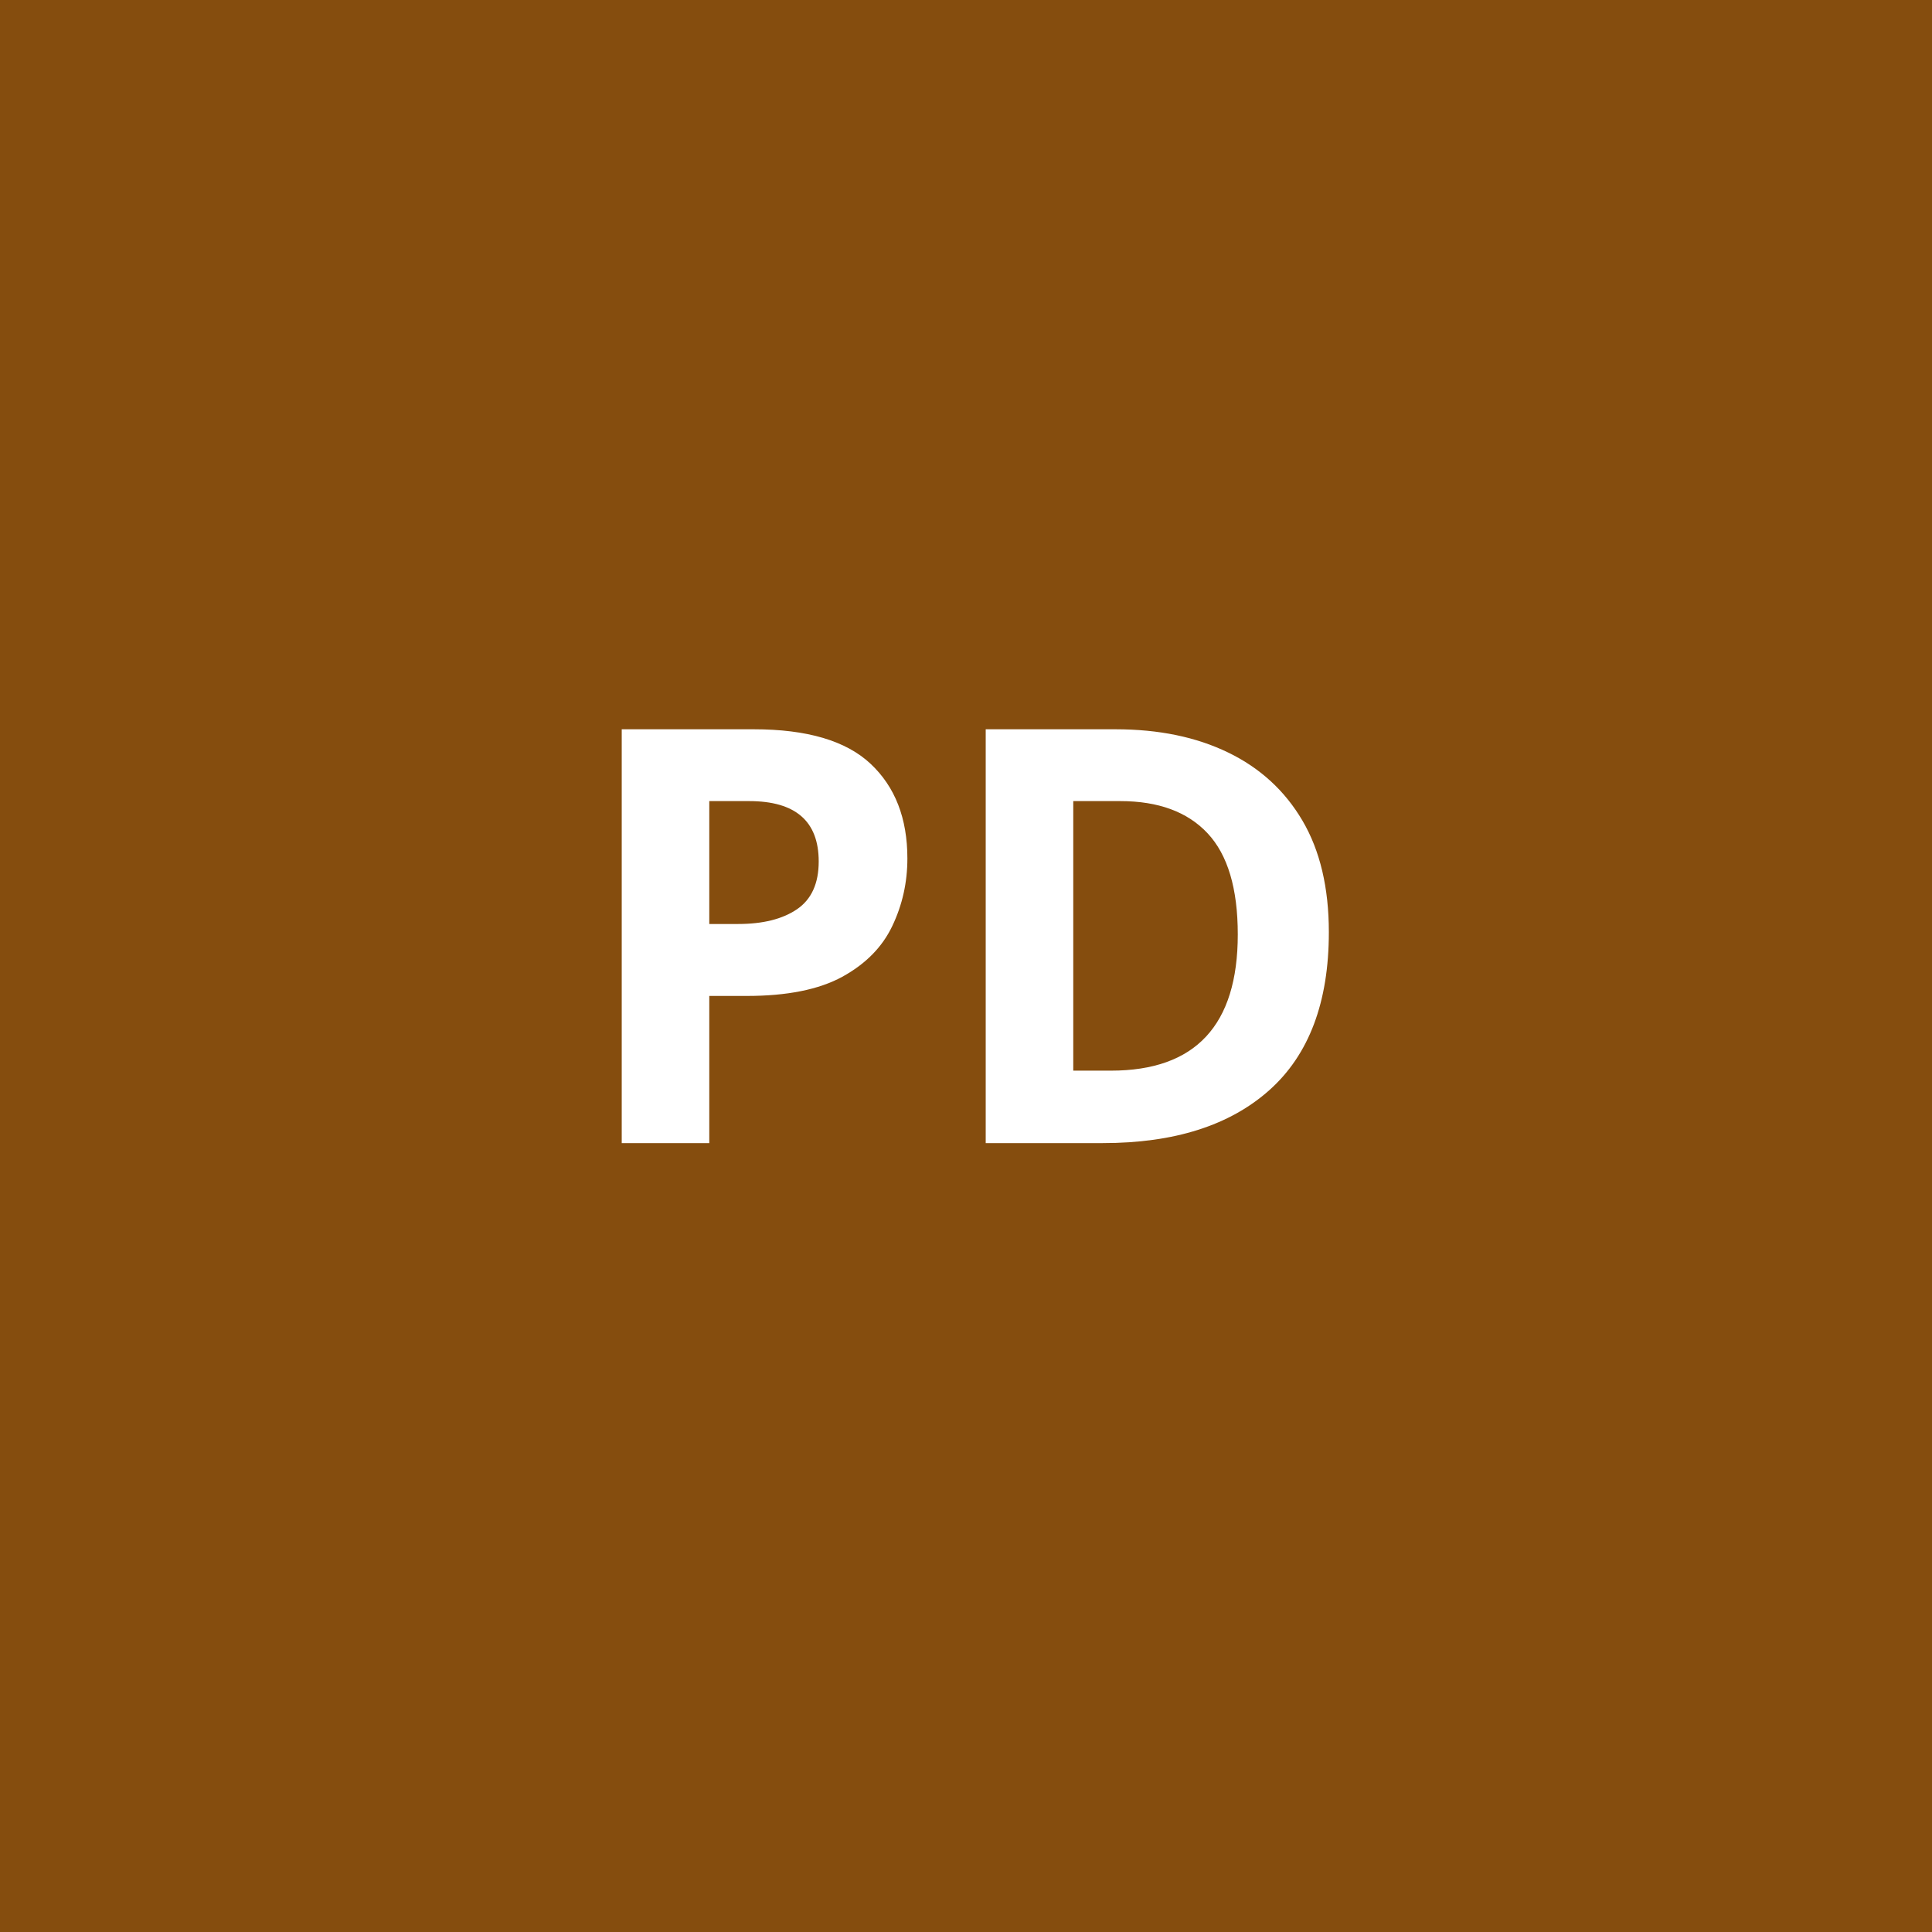
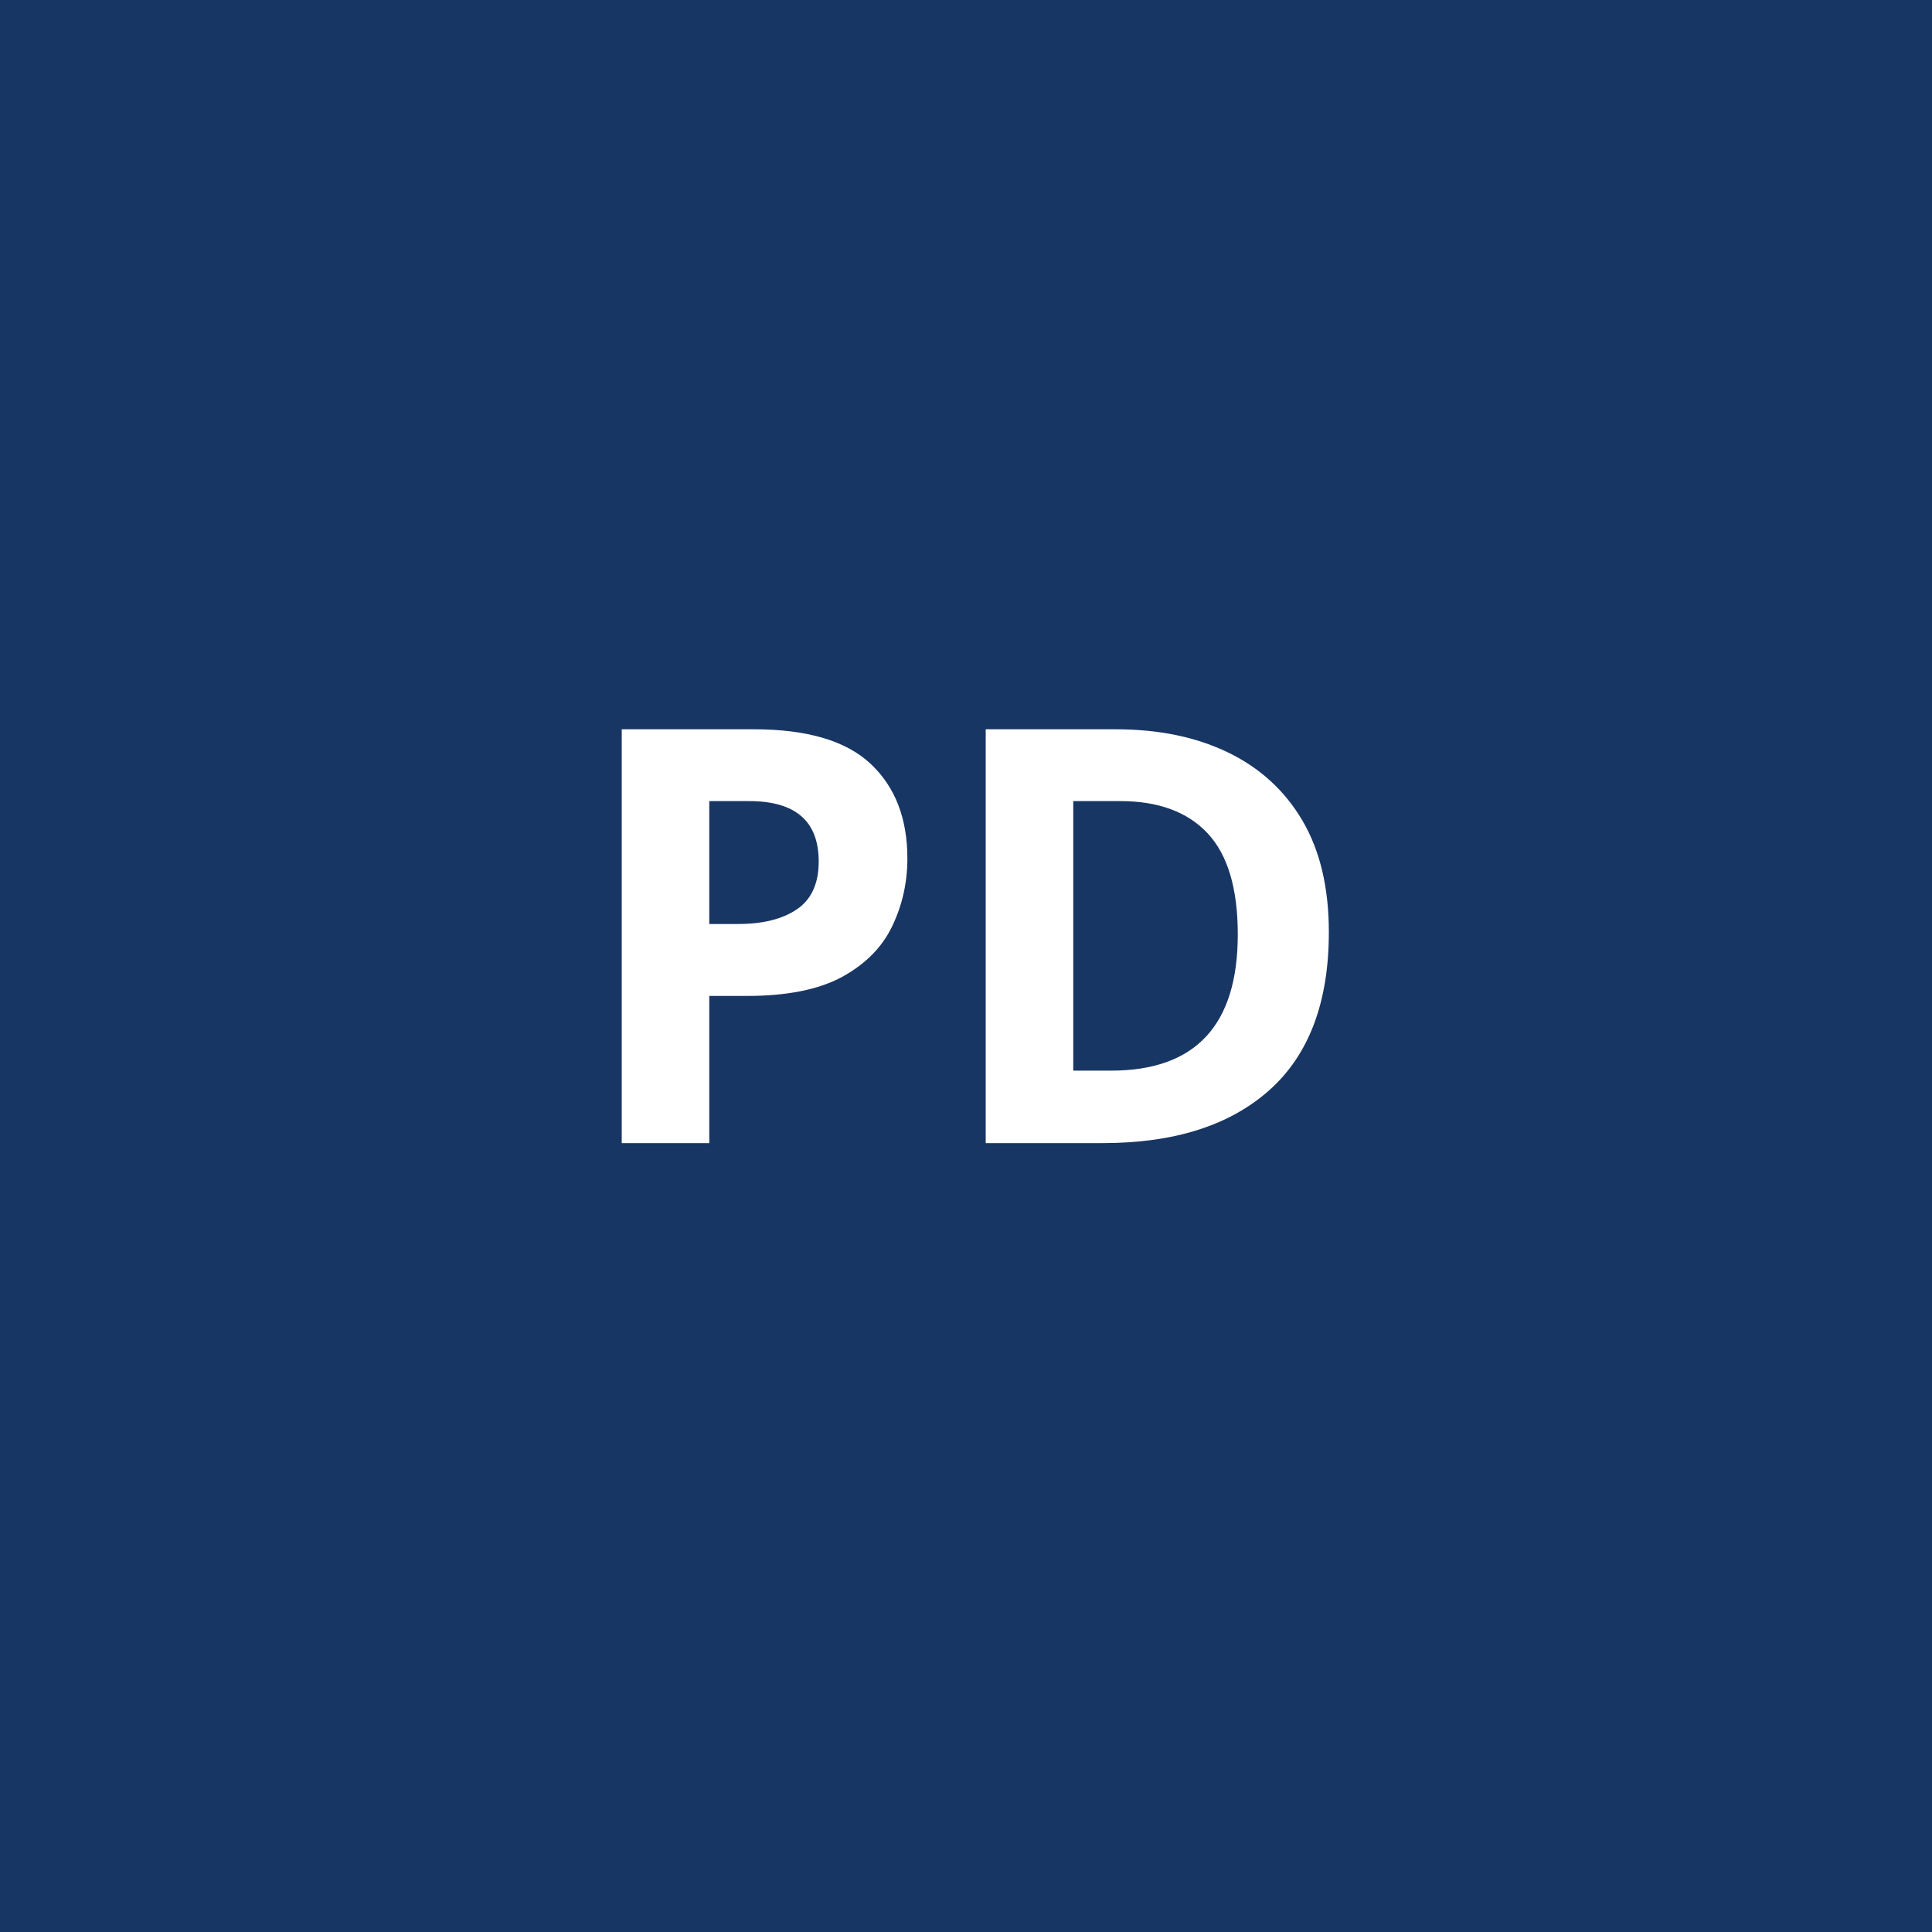
<svg xmlns="http://www.w3.org/2000/svg" width="240" height="240" viewBox="0 0 240 240">
-   <rect width="240" height="240" fill="#854d0e" />
-   <text x="120" y="142" font-family="system-ui, sans-serif" font-size="72" font-weight="700" fill="#ffffff" text-anchor="middle">PD</text>
+   <rect width="240" height="240" fill="#183664" />
+   <text x="120" y="142" font-family="Poppins, sans-serif" font-size="72" font-weight="700" fill="#ffffff" text-anchor="middle">PD</text>
</svg>
